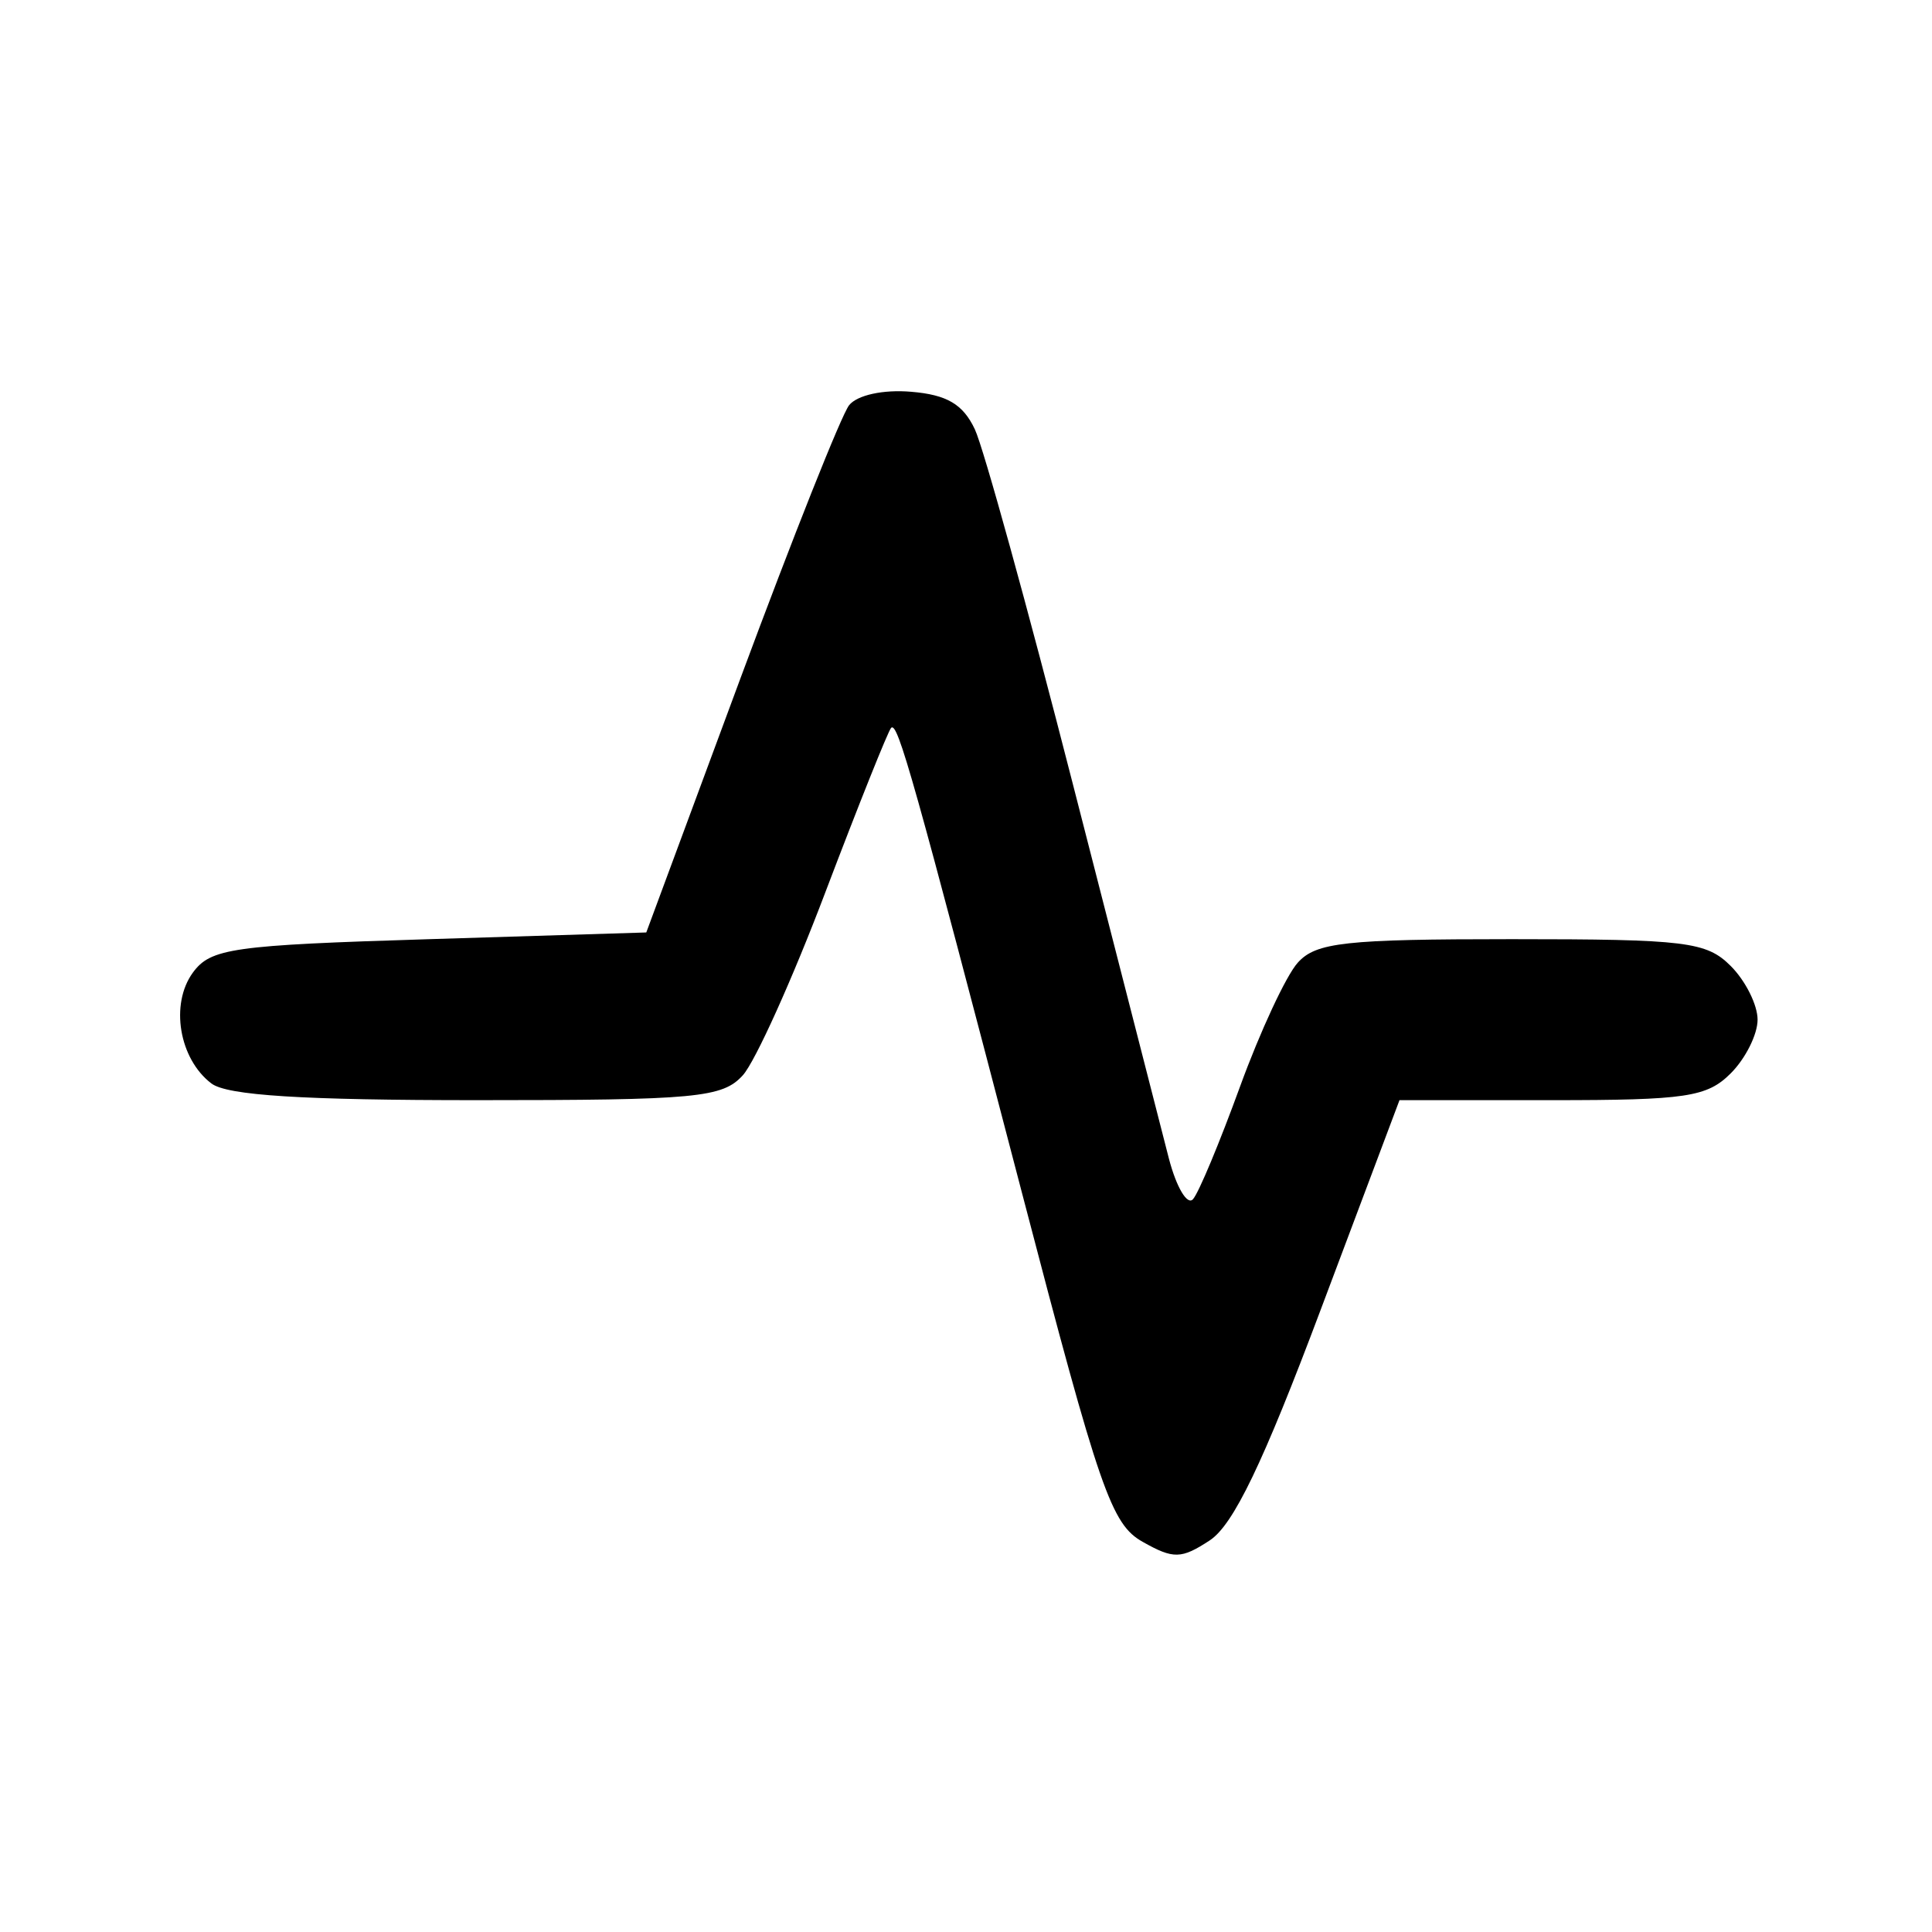
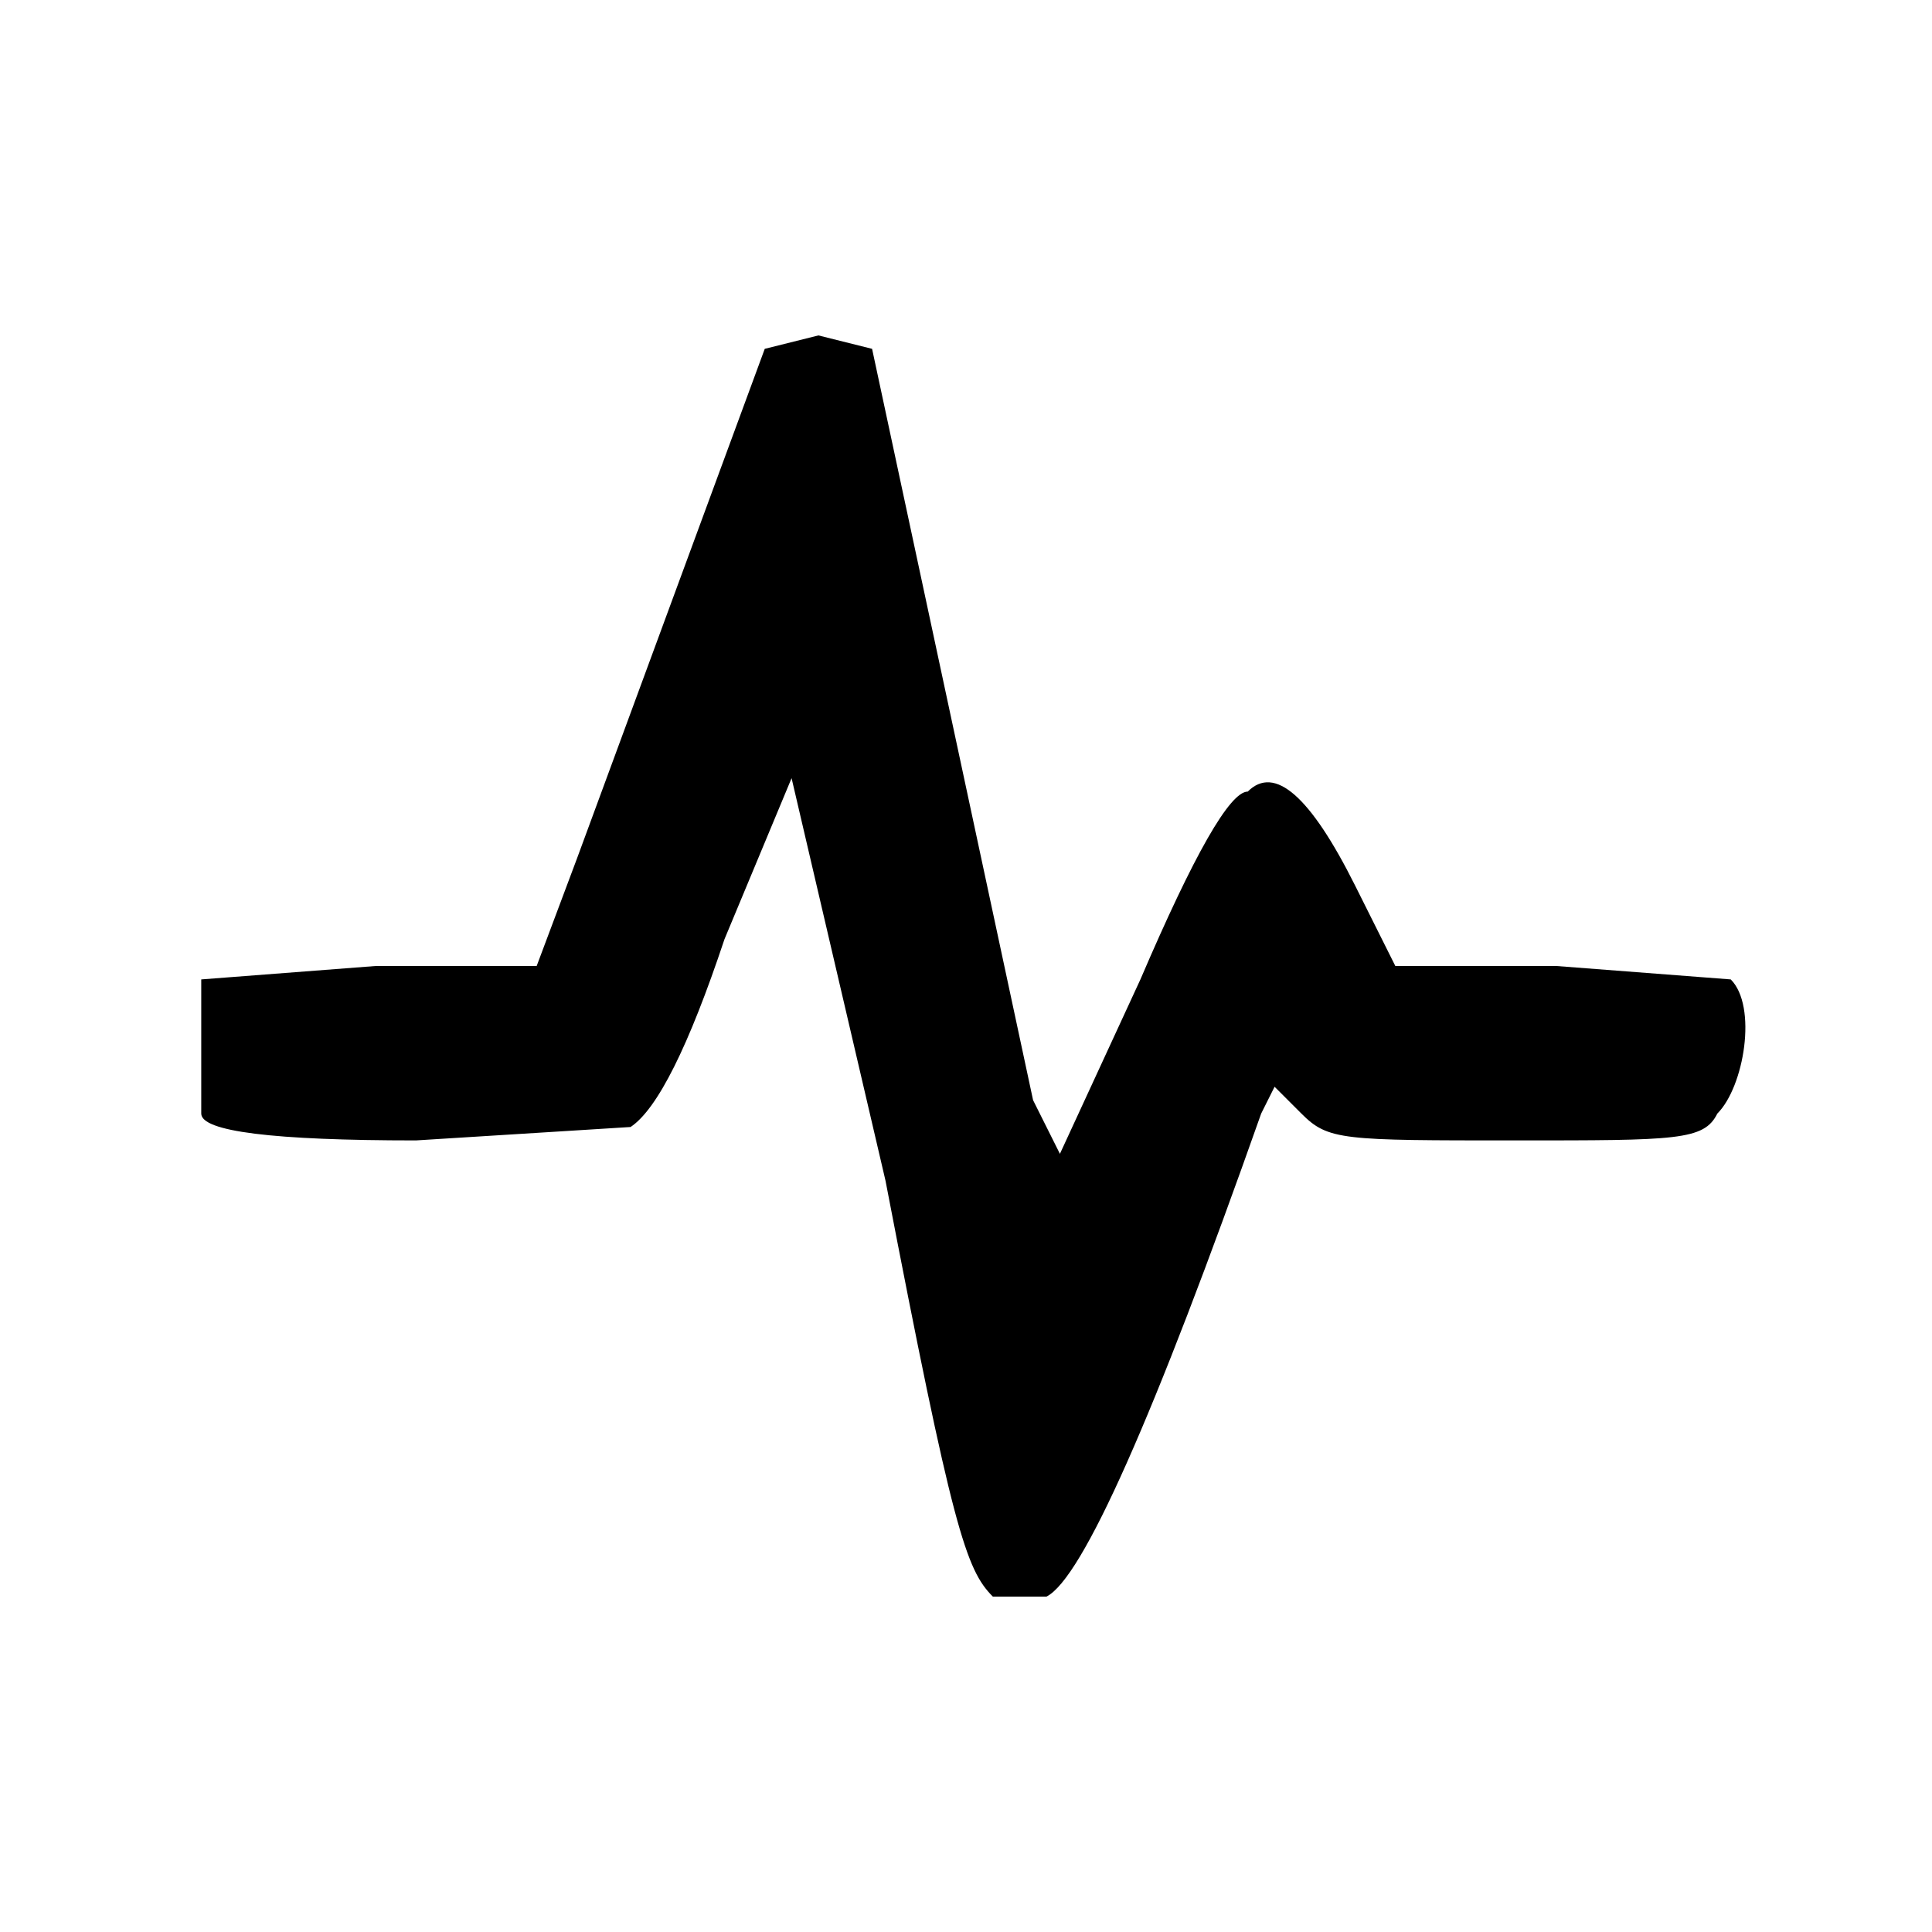
<svg xmlns="http://www.w3.org/2000/svg" width="144" height="144" viewBox="0 0 144 144" version="1.1">
-   <path d="M63.29 30.2c-.57.71-4.2 9.85-8.08 20.3l-7.04 19L32 70c-14.7.45-16.3.68-17.63 2.5-1.7 2.34-1.03 6.41 1.38 8.25 1.17.9 6.8 1.25 19.79 1.25 16.4 0 18.31-.18 19.83-1.86.92-1.02 3.7-7.17 6.16-13.67 2.47-6.5 4.67-12 4.89-12.22.49-.49 1.66 3.68 9.77 34.73 5.78 22.14 6.64 24.63 8.98 25.94 2.3 1.3 2.88 1.28 5-.11 1.76-1.16 3.97-5.75 8.27-17.2L104.31 82h11.34c10.02 0 11.58-.23 13.35-2 1.1-1.1 2-2.9 2-4s-.9-2.9-2-4c-1.81-1.81-3.33-2-16.34-2-12.4 0-14.57.24-15.93 1.75-.87.96-2.81 5.13-4.31 9.25s-3.07 7.9-3.5 8.38c-.42.48-1.23-.87-1.79-3L79.98 58.5C76.6 45.3 73.31 33.38 72.66 32c-.88-1.87-2.08-2.58-4.75-2.8-2.08-.18-4.02.25-4.62 1" stroke="none" fill="currentColor" fill-rule="evenodd" />
+   <path d="M57 26 43 64l-3 8H28l-13 1v10q0 2 16 2l16-1q3-2 7-14l5-12 7 30c5 26 6 29 8 31h4q4-2 16-36l1-2 2 2c2 2 3 2 16 2 12 0 14 0 15-2 2-2 3-8 1-10l-13-1h-12l-3-6q-5-10-8-7-2 0-8 14l-6 13-2-4-12-56-4-1z" stroke="none" fill="currentColor" fill-rule="evenodd" />
</svg>
